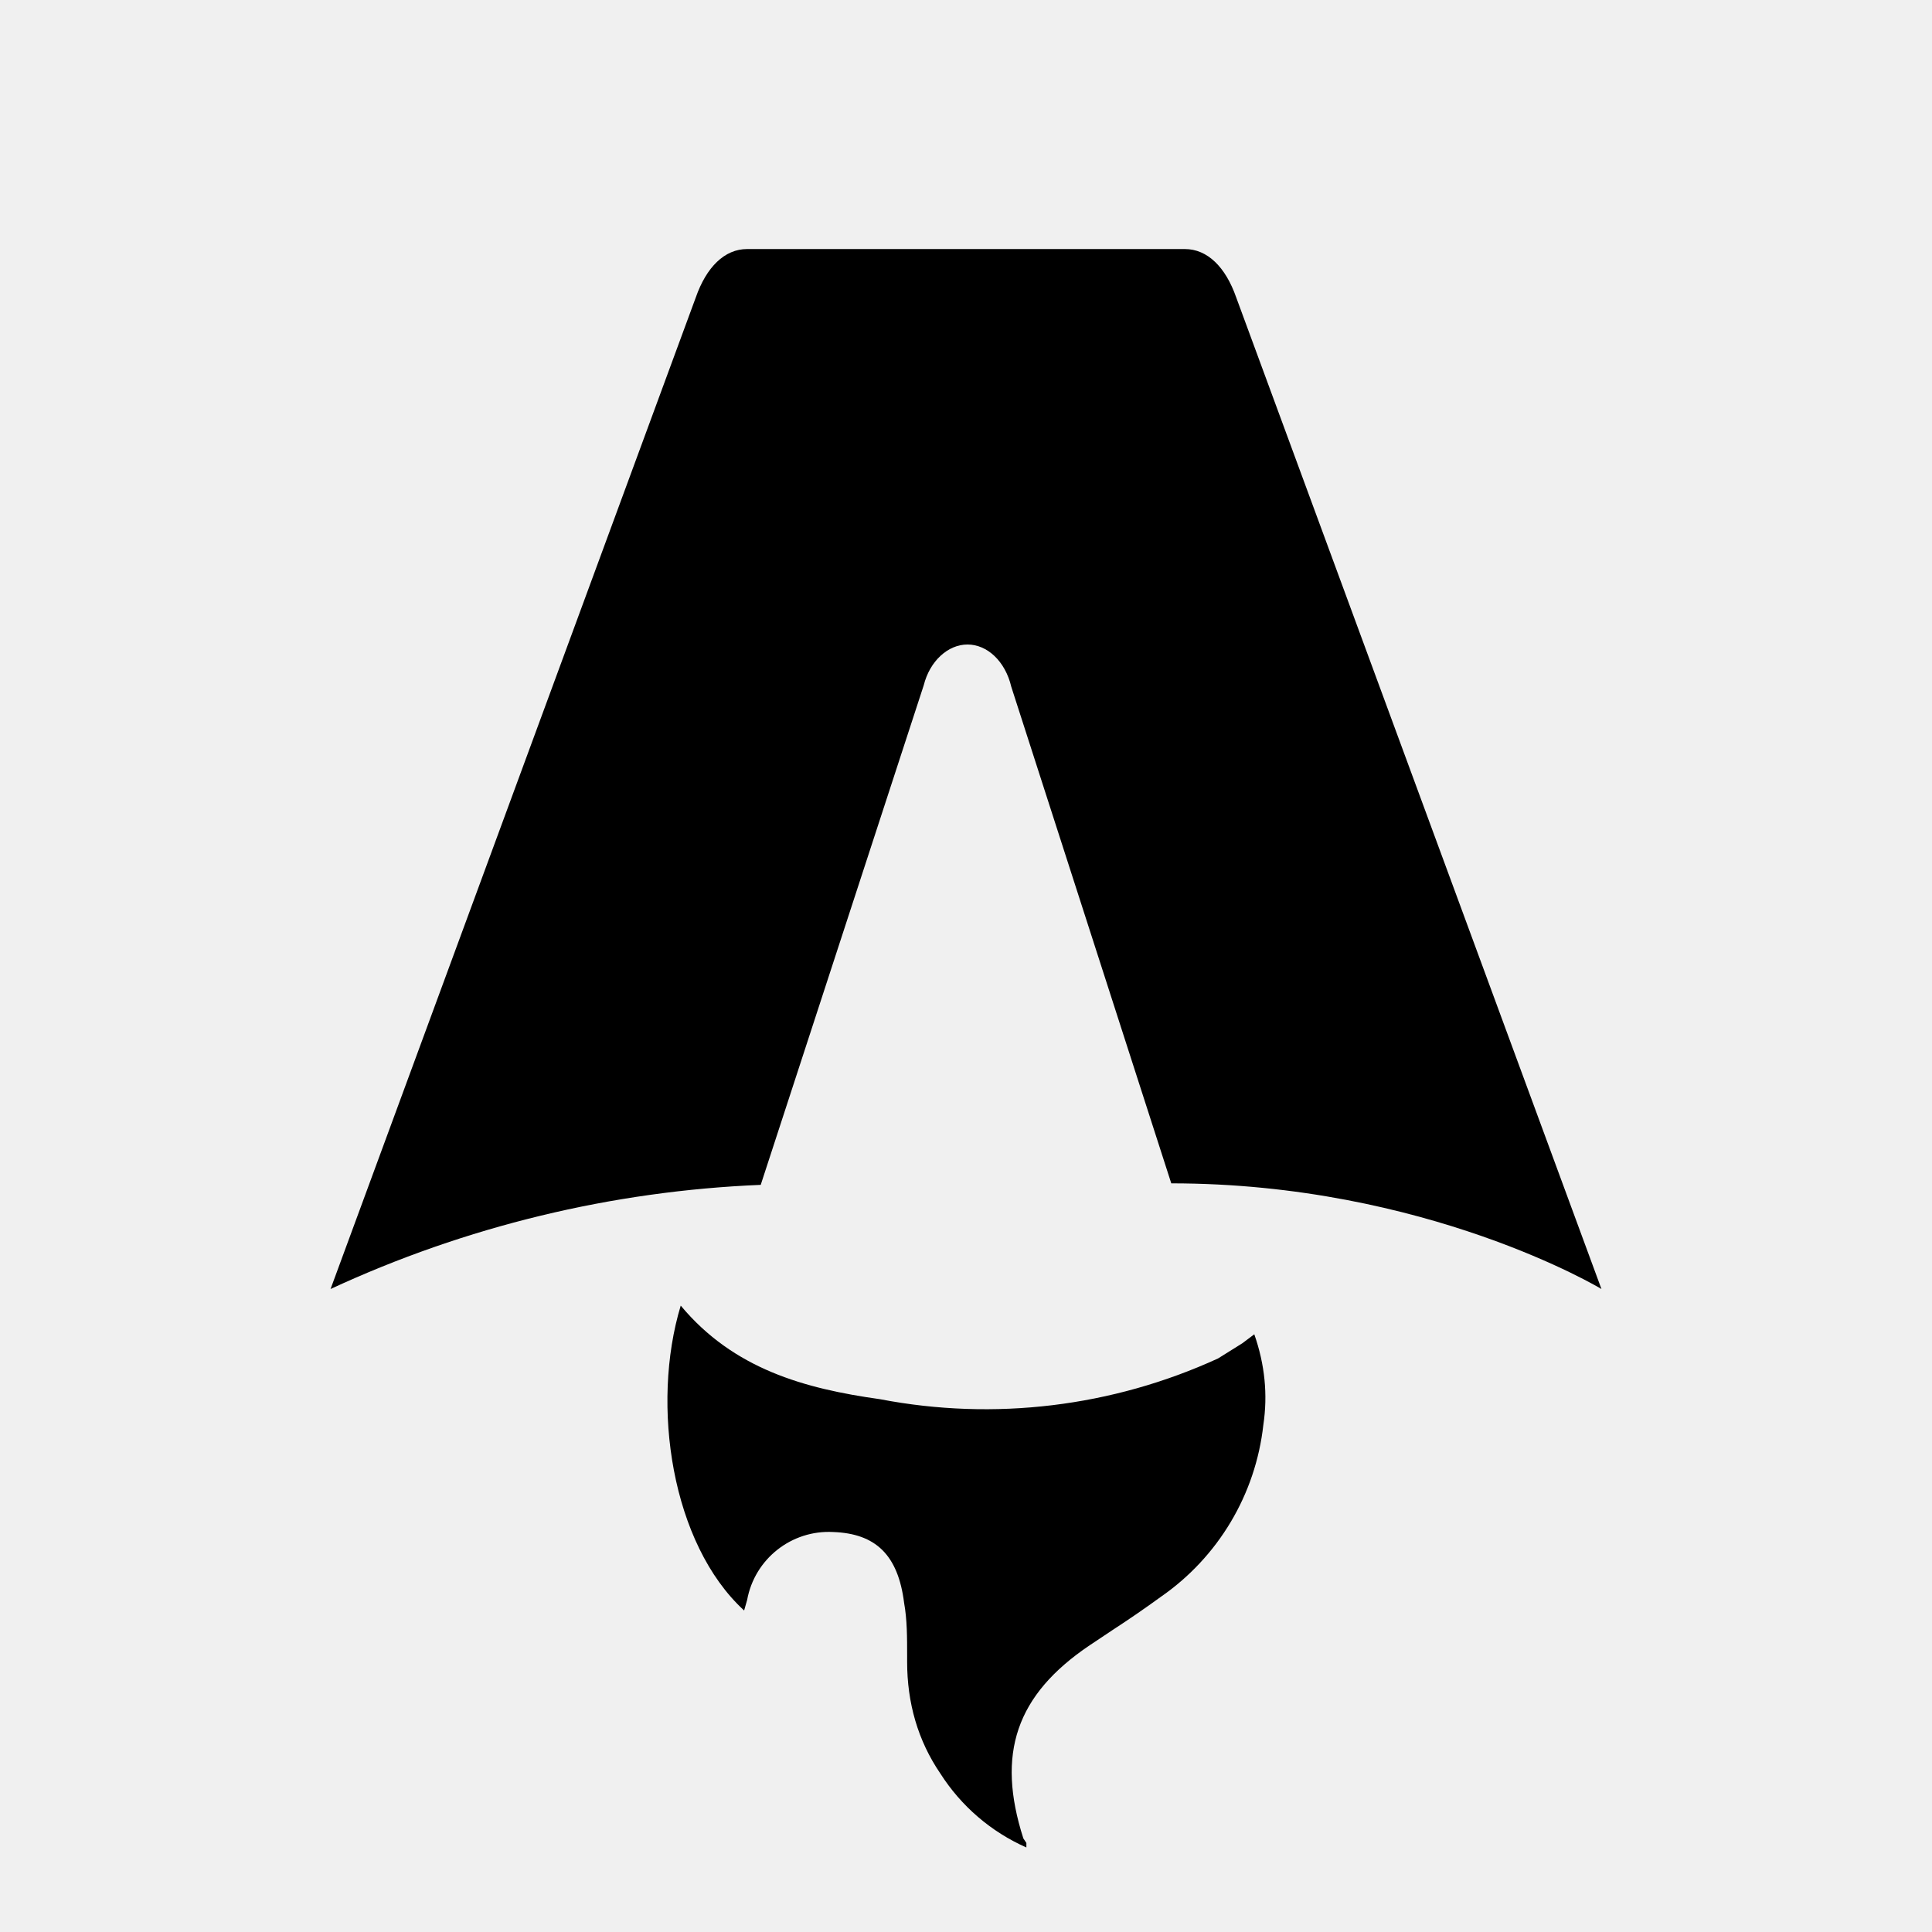
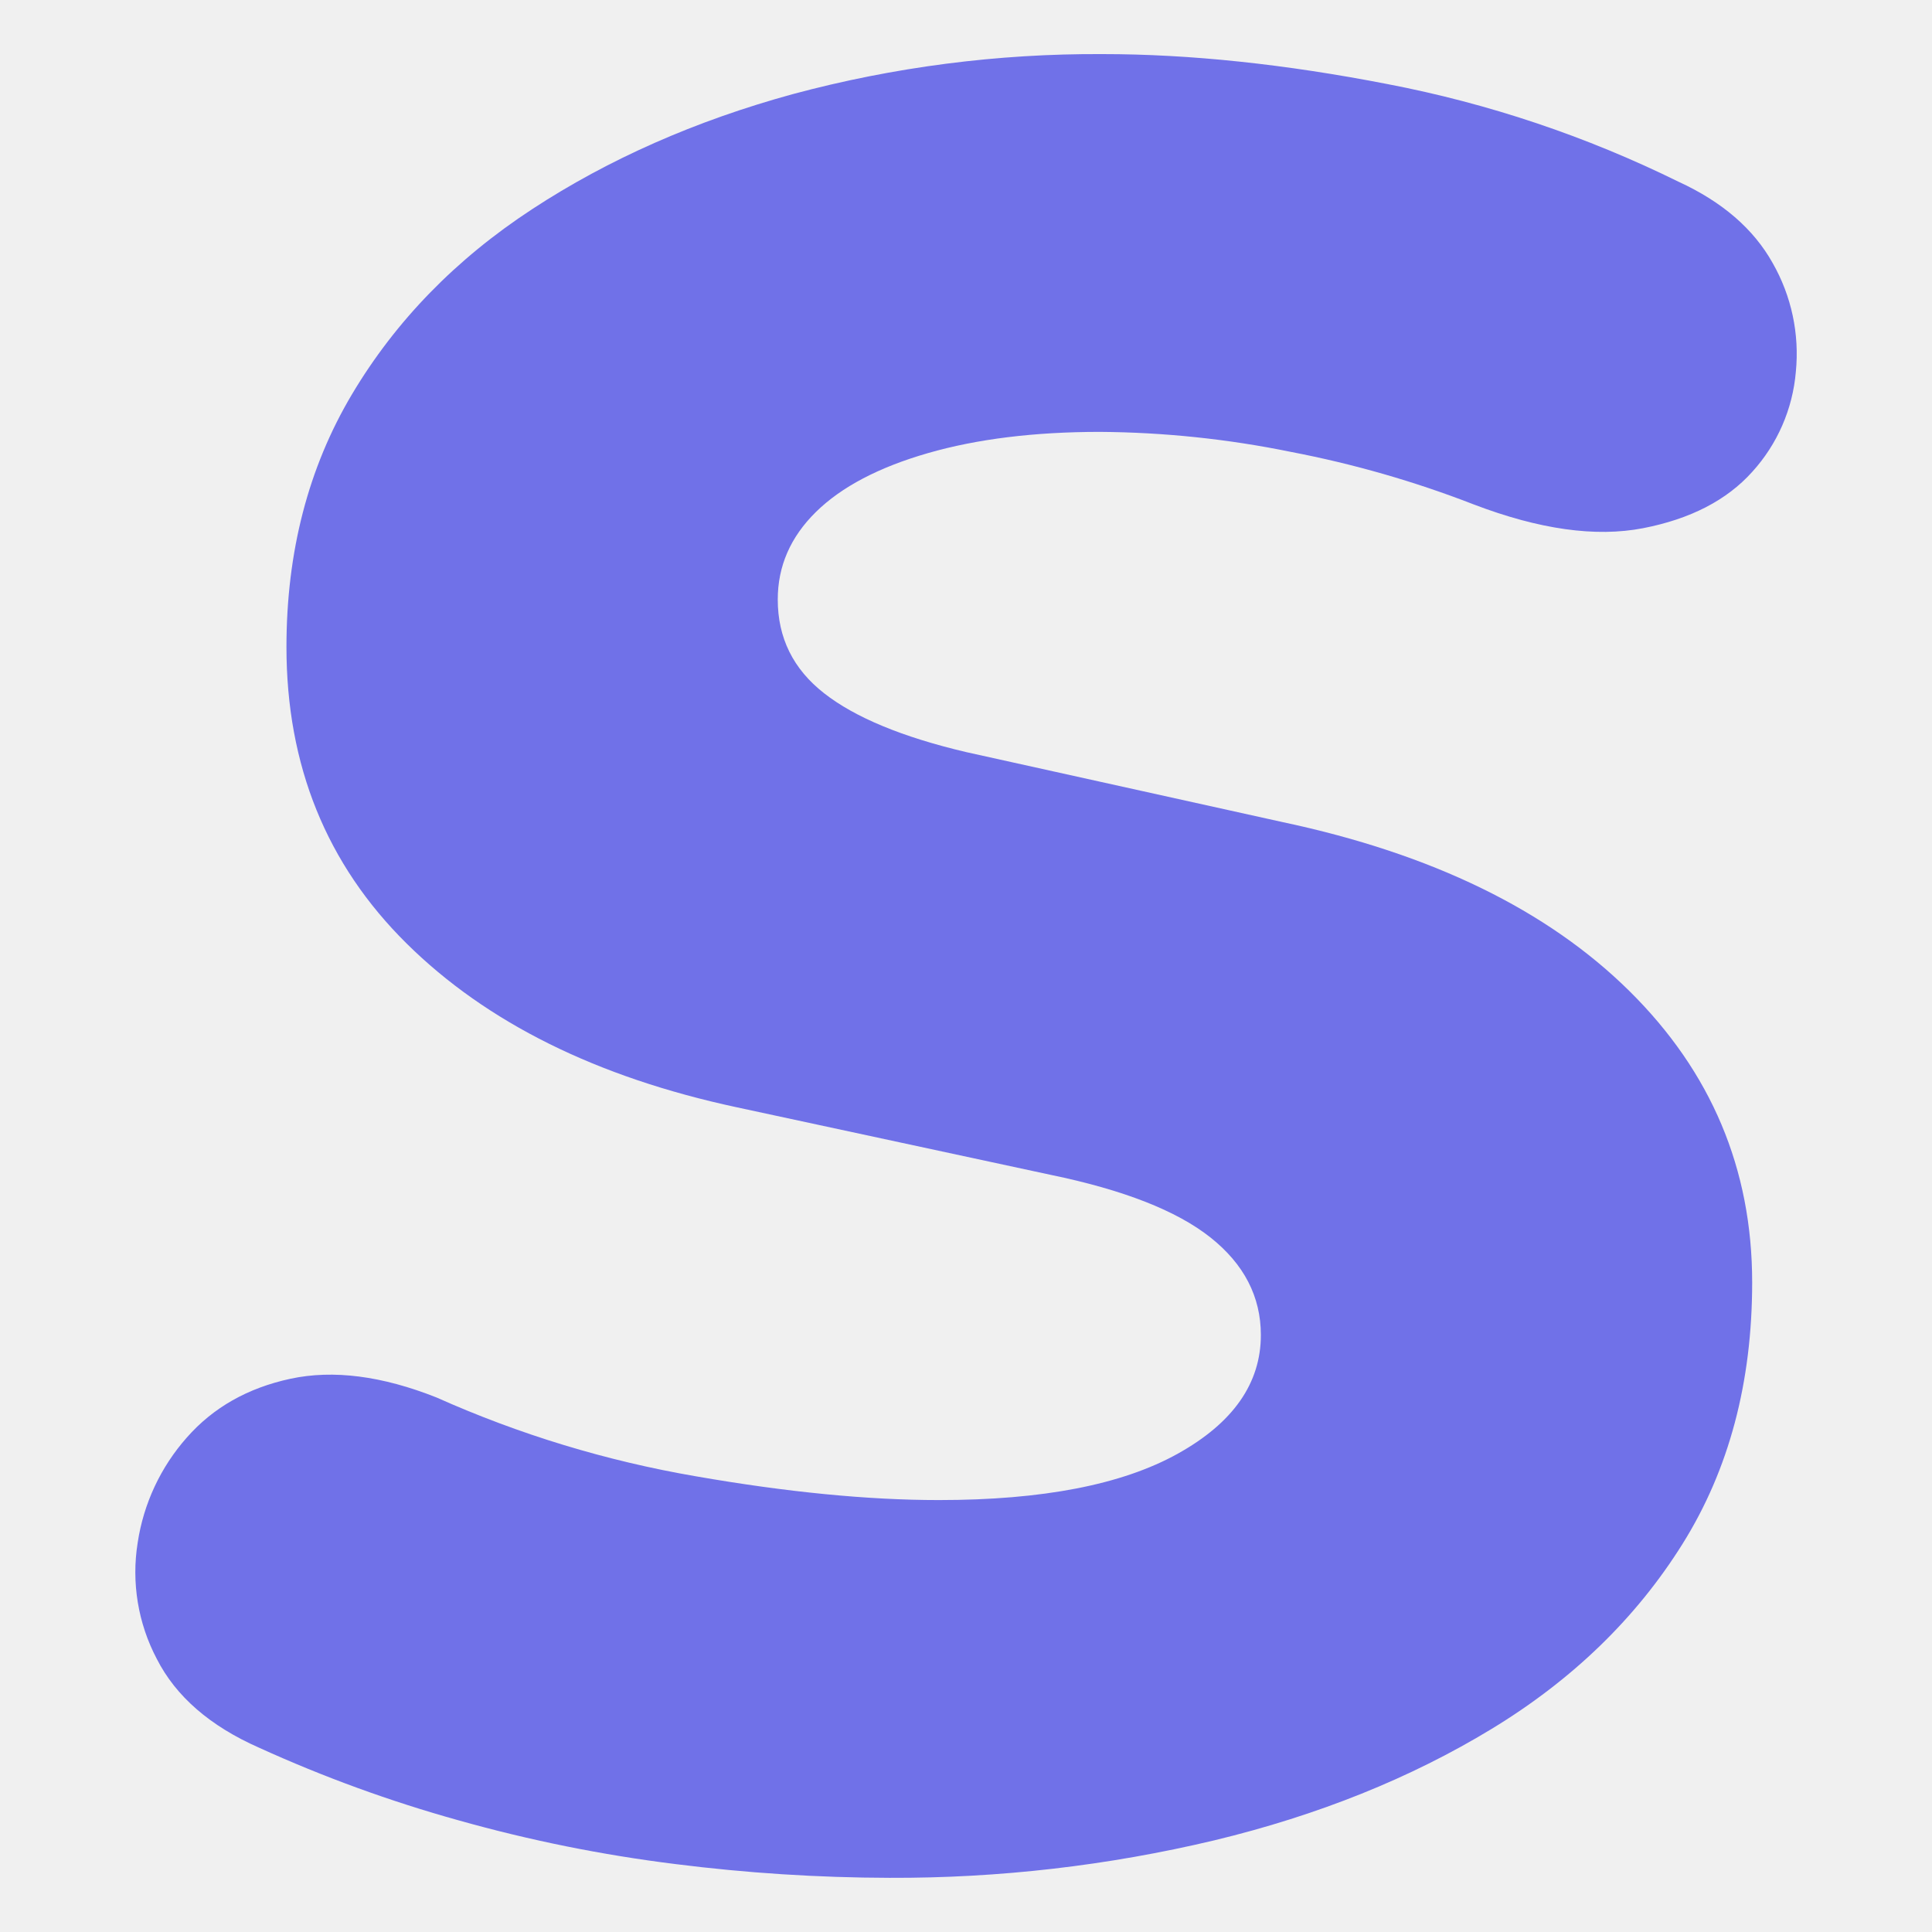
- <svg xmlns="http://www.w3.org/2000/svg" fill="none" viewBox="0 0 128 128">
-   <path d="M50.4 78.5a75.1 75.1 0 0 0-28.5 6.9l24.2-65.7c.7-2 1.9-3.2 3.4-3.2h29c1.5 0 2.7 1.2 3.4 3.2l24.2 65.7s-11.6-7-28.5-7L67 45.5c-.4-1.7-1.6-2.8-2.9-2.8-1.3 0-2.5 1.1-2.9 2.7L50.4 78.5Zm-1.1 28.2Zm-4.2-20.2c-2 6.6-.6 15.8 4.2 20.2a17.5 17.5 0 0 1 .2-.7 5.5 5.5 0 0 1 5.7-4.5c2.8.1 4.3 1.5 4.7 4.7.2 1.1.2 2.3.2 3.5v.4c0 2.7.7 5.2 2.2 7.4a13 13 0 0 0 5.7 4.9v-.3l-.2-.3c-1.8-5.6-.5-9.5 4.4-12.8l1.5-1a73 73 0 0 0 3.2-2.2 16 16 0 0 0 6.8-11.4c.3-2 .1-4-.6-6l-.8.6-1.6 1a37 37 0 0 1-22.4 2.7c-5-.7-9.7-2-13.2-6.2Z" />
-   <style>
-         path { fill: #000; }
-         @media (prefers-color-scheme: dark) {
-             path { fill: #FFF; }
-         }
+ <svg xmlns="http://www.w3.org/2000/svg" width="500" height="500" viewBox="0 0 500 500">
+   <defs>
+     <style>
+       .cls-1 {
+         fill: #7071e8;
+         fill-rule: evenodd;
+       }
    </style>
+   </defs>
+   <path id="S" class="cls-1" d="M314.3,476.27q40.264-9.712,71.7-28.811t49.446-47.91q18.014-28.8,18.013-67.657,0-44.02-31.787-75.426t-89.709-43.7l-81.939-18.129q-24.735-5.826-36.732-15.214-12.019-9.378-12.008-24.279,0-12.943,9.889-22.66t28.961-15.215q19.073-5.493,44.5-5.5a255.043,255.043,0,0,1,49.446,5.18,272.235,272.235,0,0,1,47.327,13.6q25.429,9.711,43.8,6.15t28.255-14.567a44.025,44.025,0,0,0,11.3-25.9,47.37,47.37,0,0,0-6-28.163q-7.418-13.262-24.37-21.042a296.65,296.65,0,0,0-75.229-25.25Q319.24,14,285.339,14a302.3,302.3,0,0,0-80.173,10.359q-37.8,10.364-67.459,29.782t-46.62,47.91q-16.953,28.5-16.953,65.39,0,45.978,31.08,76.721t85.471,42.407l81.233,17.481q28.244,5.826,41.323,16.185,13.062,10.365,13.068,25.25,0,18.786-21.545,30.753-21.555,11.988-61.807,11.978-27.549,0-62.867-6.151a281.117,281.117,0,0,1-67.106-20.394q-21.191-8.406-37.791-4.856-16.605,3.567-26.842,15.215a52.907,52.907,0,0,0-12.715,27.192,48.121,48.121,0,0,0,4.945,30.106Q48,443.9,67.07,452.315a353.574,353.574,0,0,0,51.565,18.775,379.443,379.443,0,0,0,56.157,11.33,450.247,450.247,0,0,0,55.45,3.561A357.352,357.352,0,0,0,314.3,476.27Z" />
</svg>
